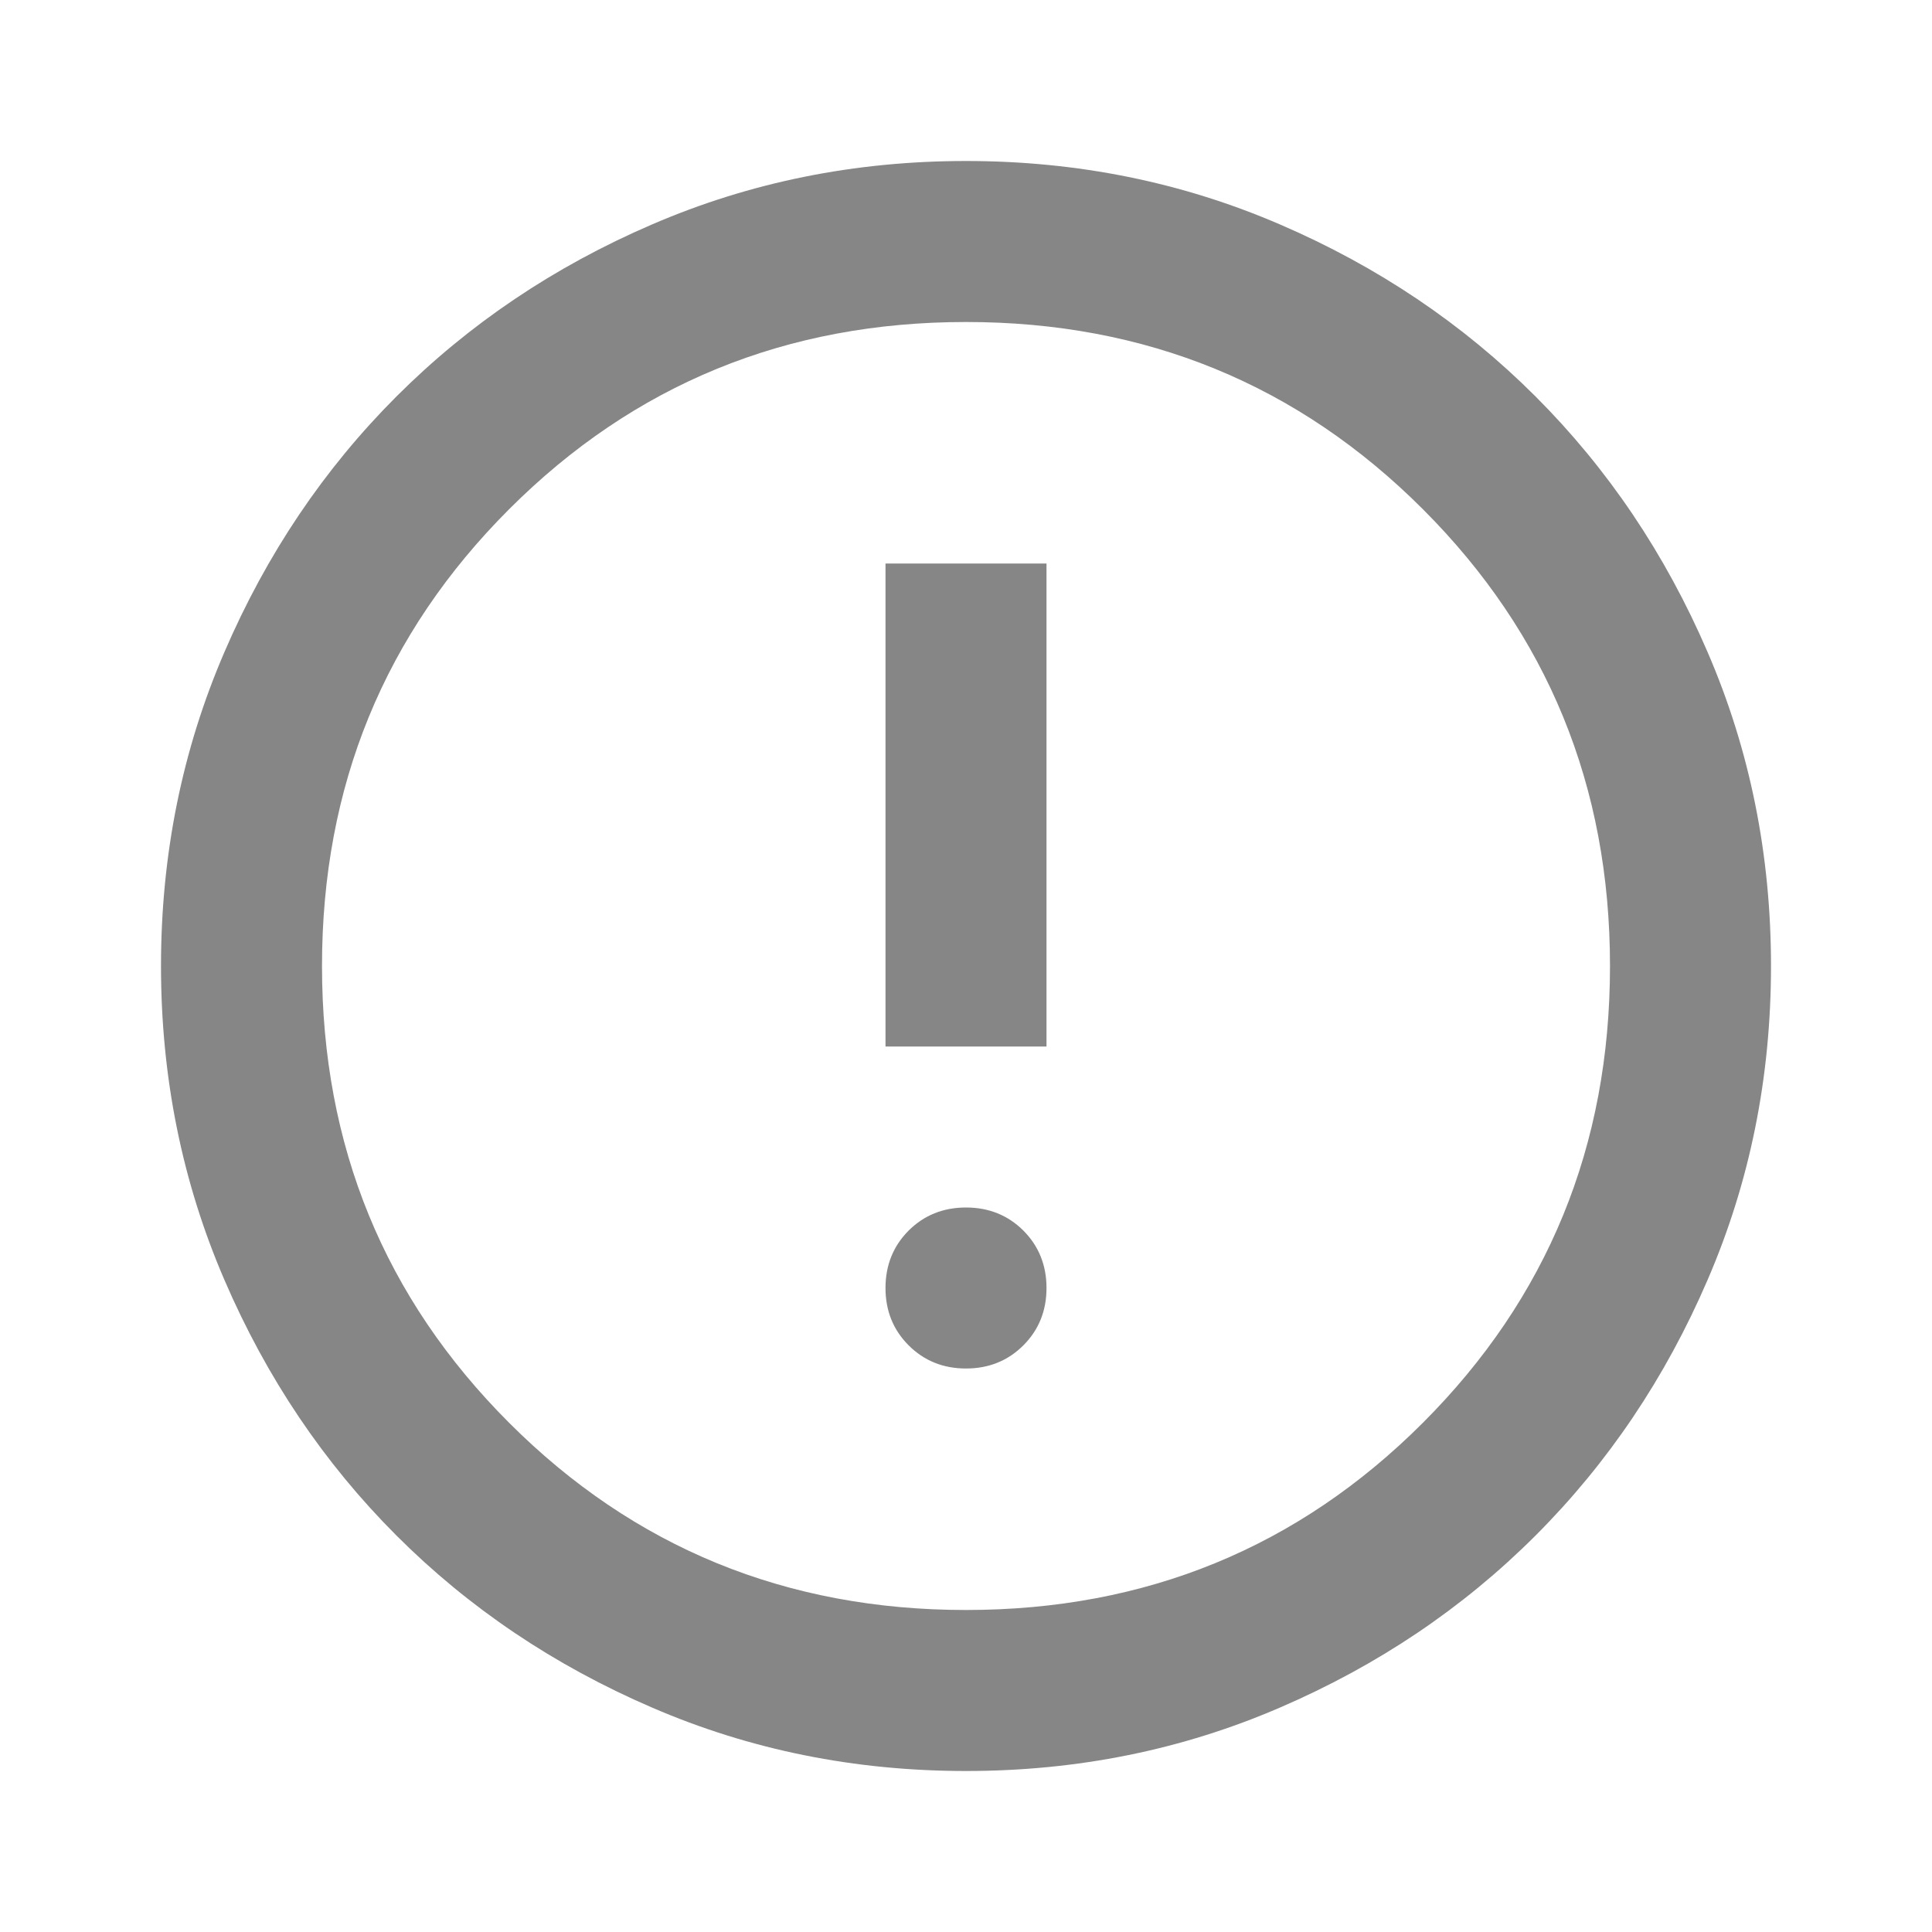
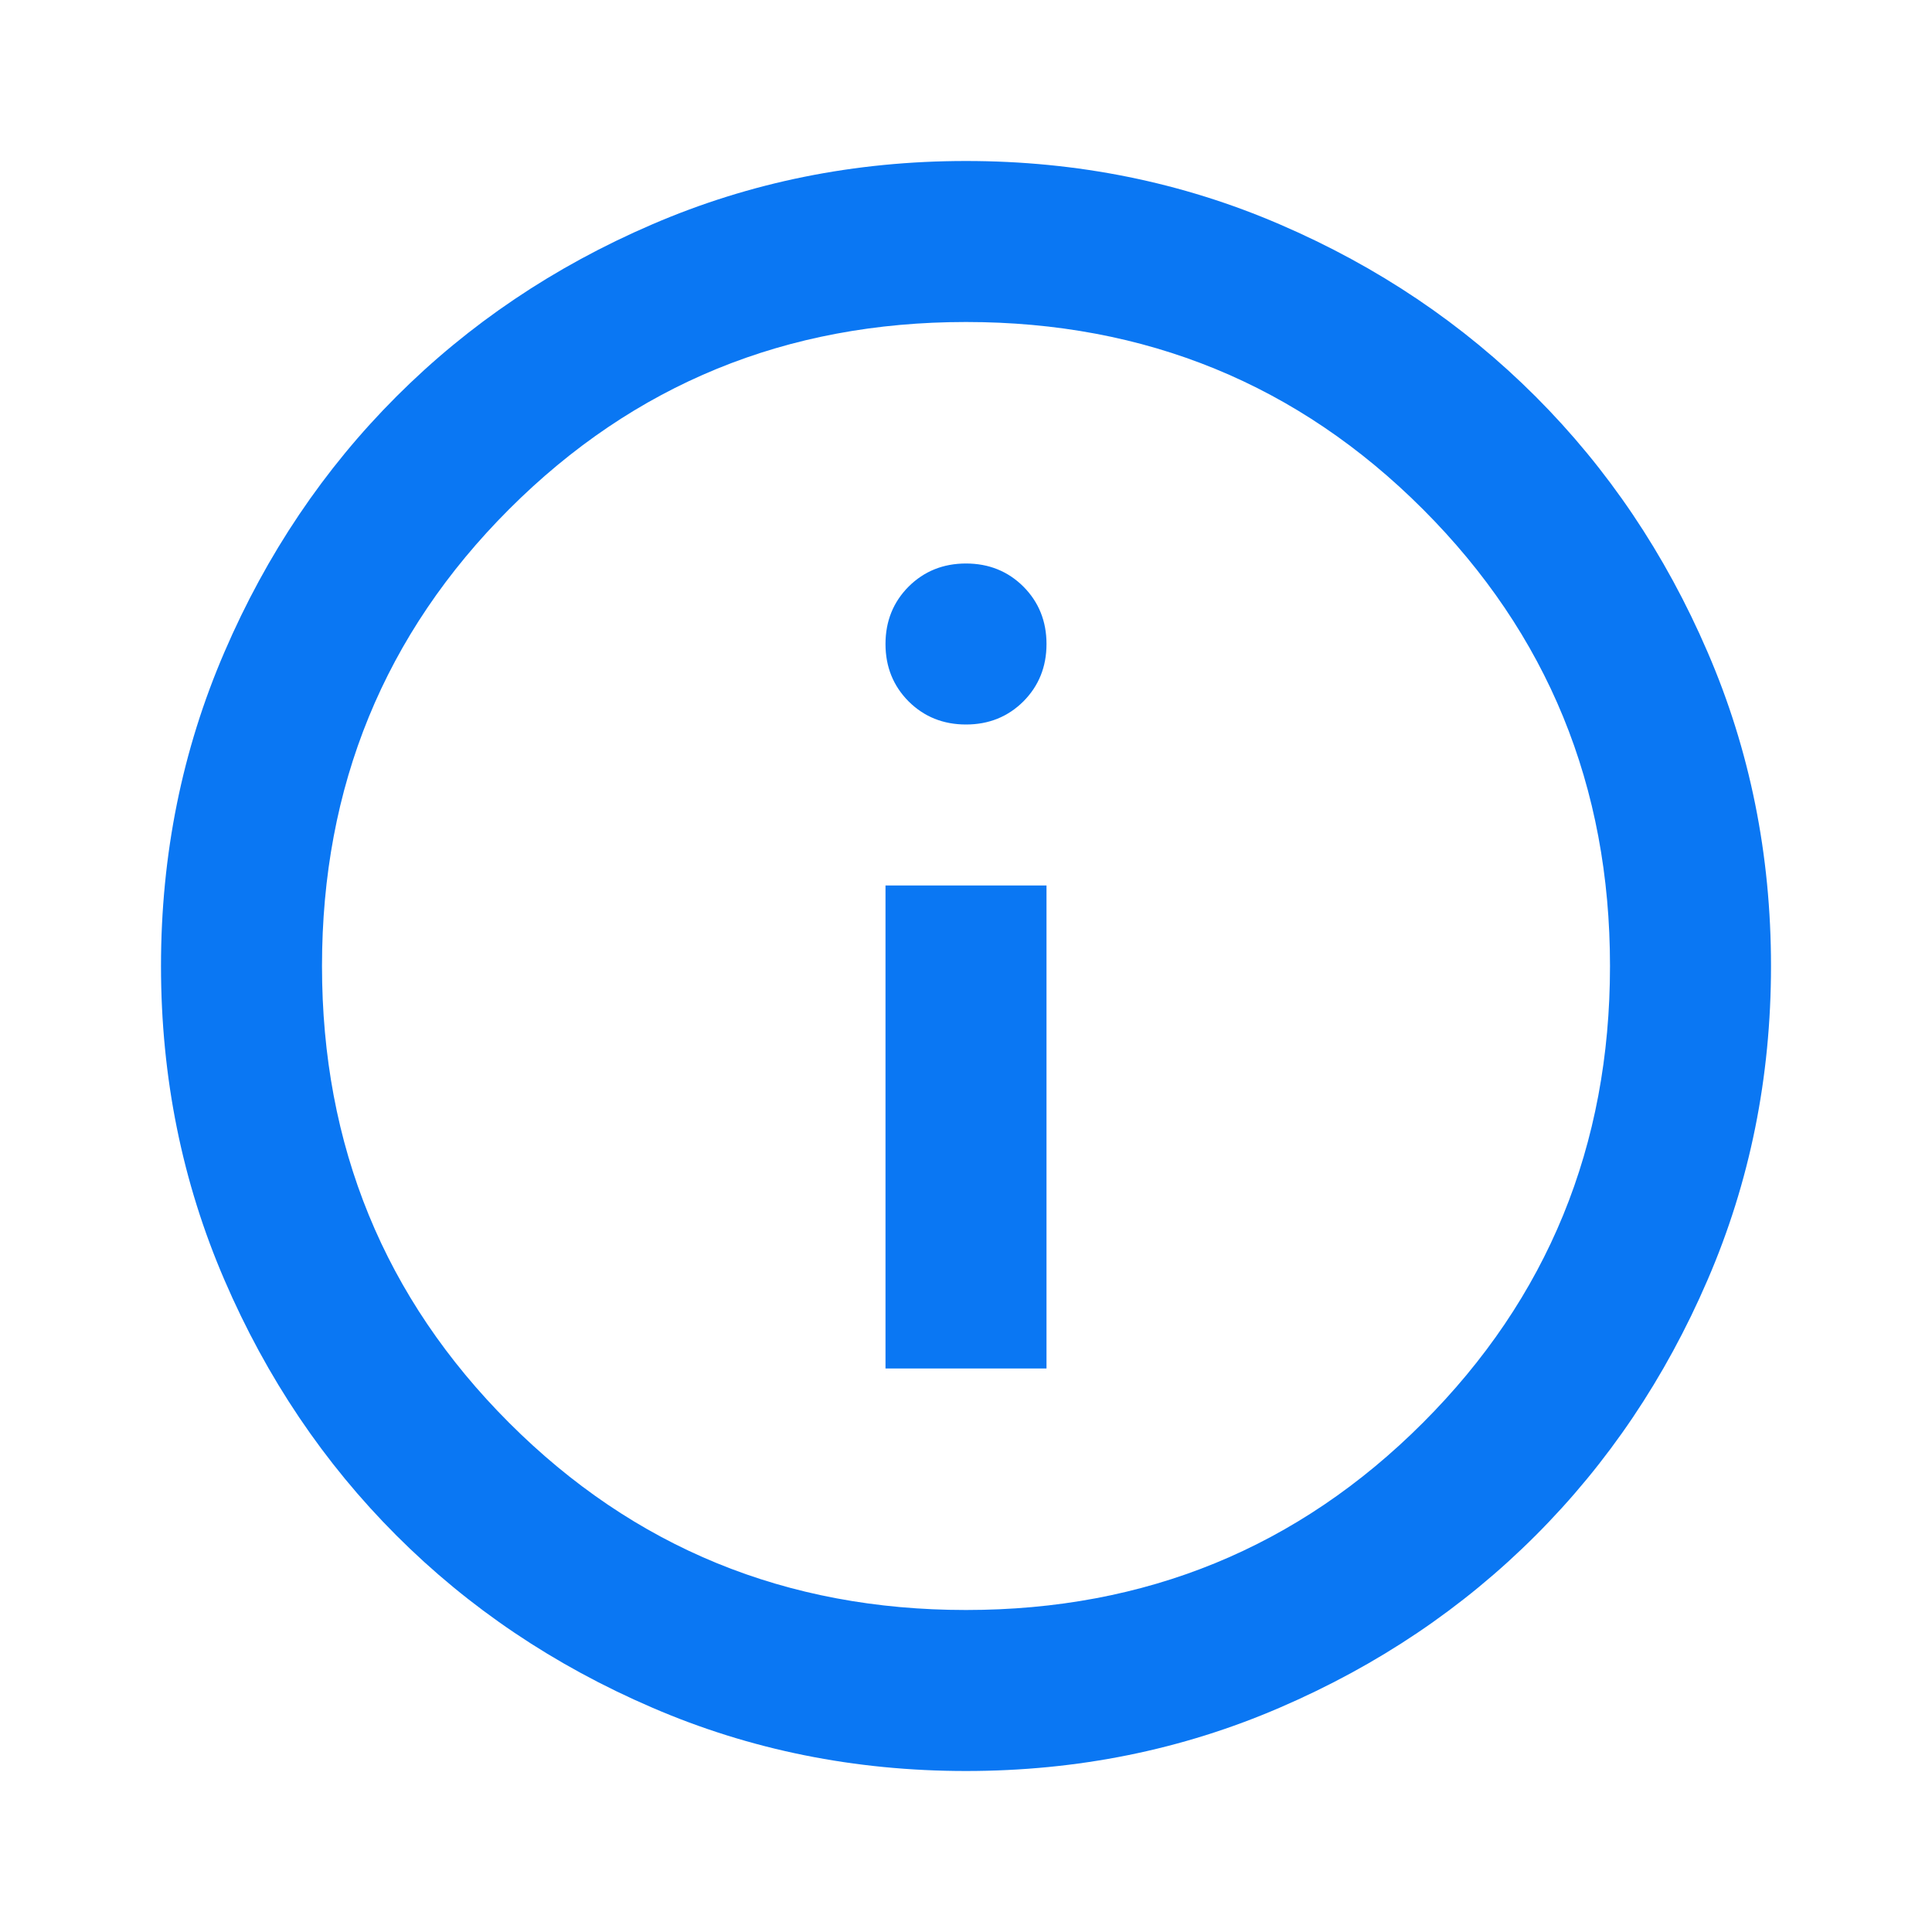
<svg xmlns="http://www.w3.org/2000/svg" width="24" height="24" viewBox="0 0 24 24" fill="none">
-   <mask id="mask0_1652_42" style="mask-type:alpha" maskUnits="userSpaceOnUse" x="0" y="0" width="24" height="24">
-     <rect width="24" height="24" fill="#868686" />
+   <mask id="mask0_1679_26" style="mask-type:alpha" maskUnits="userSpaceOnUse" x="0" y="0" width="24" height="24">
+     <rect x="24" y="24" width="24" height="24" transform="rotate(-180 24 24)" fill="#0A77F3" />
  </mask>
-   <g mask="url(#mask0_1652_42)">
-     <path d="M12.713 16.712C12.904 16.521 13 16.283 13 16C13 15.717 12.904 15.479 12.713 15.287C12.521 15.096 12.283 15 12 15C11.717 15 11.479 15.096 11.287 15.287C11.096 15.479 11 15.717 11 16C11 16.283 11.096 16.521 11.287 16.712C11.479 16.904 11.717 17 12 17C12.283 17 12.521 16.904 12.713 16.712ZM11 13H13V7H11V13ZM12 22C10.617 22 9.317 21.738 8.1 21.212C6.883 20.688 5.825 19.975 4.925 19.075C4.025 18.175 3.312 17.117 2.788 15.9C2.263 14.683 2 13.383 2 12C2 10.617 2.263 9.317 2.788 8.1C3.312 6.883 4.025 5.825 4.925 4.925C5.825 4.025 6.883 3.312 8.1 2.788C9.317 2.263 10.617 2 12 2C13.383 2 14.683 2.263 15.9 2.788C17.117 3.312 18.175 4.025 19.075 4.925C19.975 5.825 20.688 6.883 21.212 8.1C21.738 9.317 22 10.617 22 12C22 13.383 21.738 14.683 21.212 15.9C20.688 17.117 19.975 18.175 19.075 19.075C18.175 19.975 17.117 20.688 15.9 21.212C14.683 21.738 13.383 22 12 22ZM12 20C14.233 20 16.125 19.225 17.675 17.675C19.225 16.125 20 14.233 20 12C20 9.767 19.225 7.875 17.675 6.325C16.125 4.775 14.233 4 12 4C9.767 4 7.875 4.775 6.325 6.325C4.775 7.875 4 9.767 4 12C4 14.233 4.775 16.125 6.325 17.675C7.875 19.225 9.767 20 12 20Z" fill="#868686" />
+   <g mask="url(#mask0_1679_26)">
+     <path d="M12 7C11.717 7 11.479 7.096 11.287 7.287C11.096 7.479 11 7.717 11 8C11 8.283 11.096 8.521 11.287 8.713C11.479 8.904 11.717 9 12 9C12.283 9 12.521 8.904 12.713 8.713C12.904 8.521 13 8.283 13 8C13 7.717 12.904 7.479 12.713 7.287C12.521 7.096 12.283 7 12 7ZM13 11L11 11L11 17L13 17L13 11ZM12 2C13.383 2 14.683 2.263 15.9 2.788C17.117 3.312 18.175 4.025 19.075 4.925C19.975 5.825 20.688 6.883 21.212 8.1C21.738 9.317 22 10.617 22 12C22 13.383 21.738 14.683 21.212 15.9C20.688 17.117 19.975 18.175 19.075 19.075C18.175 19.975 17.117 20.688 15.9 21.212C14.683 21.738 13.383 22 12 22C10.617 22 9.317 21.738 8.1 21.212C6.883 20.688 5.825 19.975 4.925 19.075C4.025 18.175 3.312 17.117 2.788 15.9C2.263 14.683 2 13.383 2 12C2 10.617 2.263 9.317 2.788 8.1C3.312 6.883 4.025 5.825 4.925 4.925C5.825 4.025 6.883 3.312 8.1 2.788C9.317 2.263 10.617 2 12 2ZM12 4C9.767 4 7.875 4.775 6.325 6.325C4.775 7.875 4 9.767 4 12C4 14.233 4.775 16.125 6.325 17.675C7.875 19.225 9.767 20 12 20C14.233 20 16.125 19.225 17.675 17.675C19.225 16.125 20 14.233 20 12C20 9.767 19.225 7.875 17.675 6.325C16.125 4.775 14.233 4 12 4Z" fill="#0A77F3" />
  </g>
</svg>
